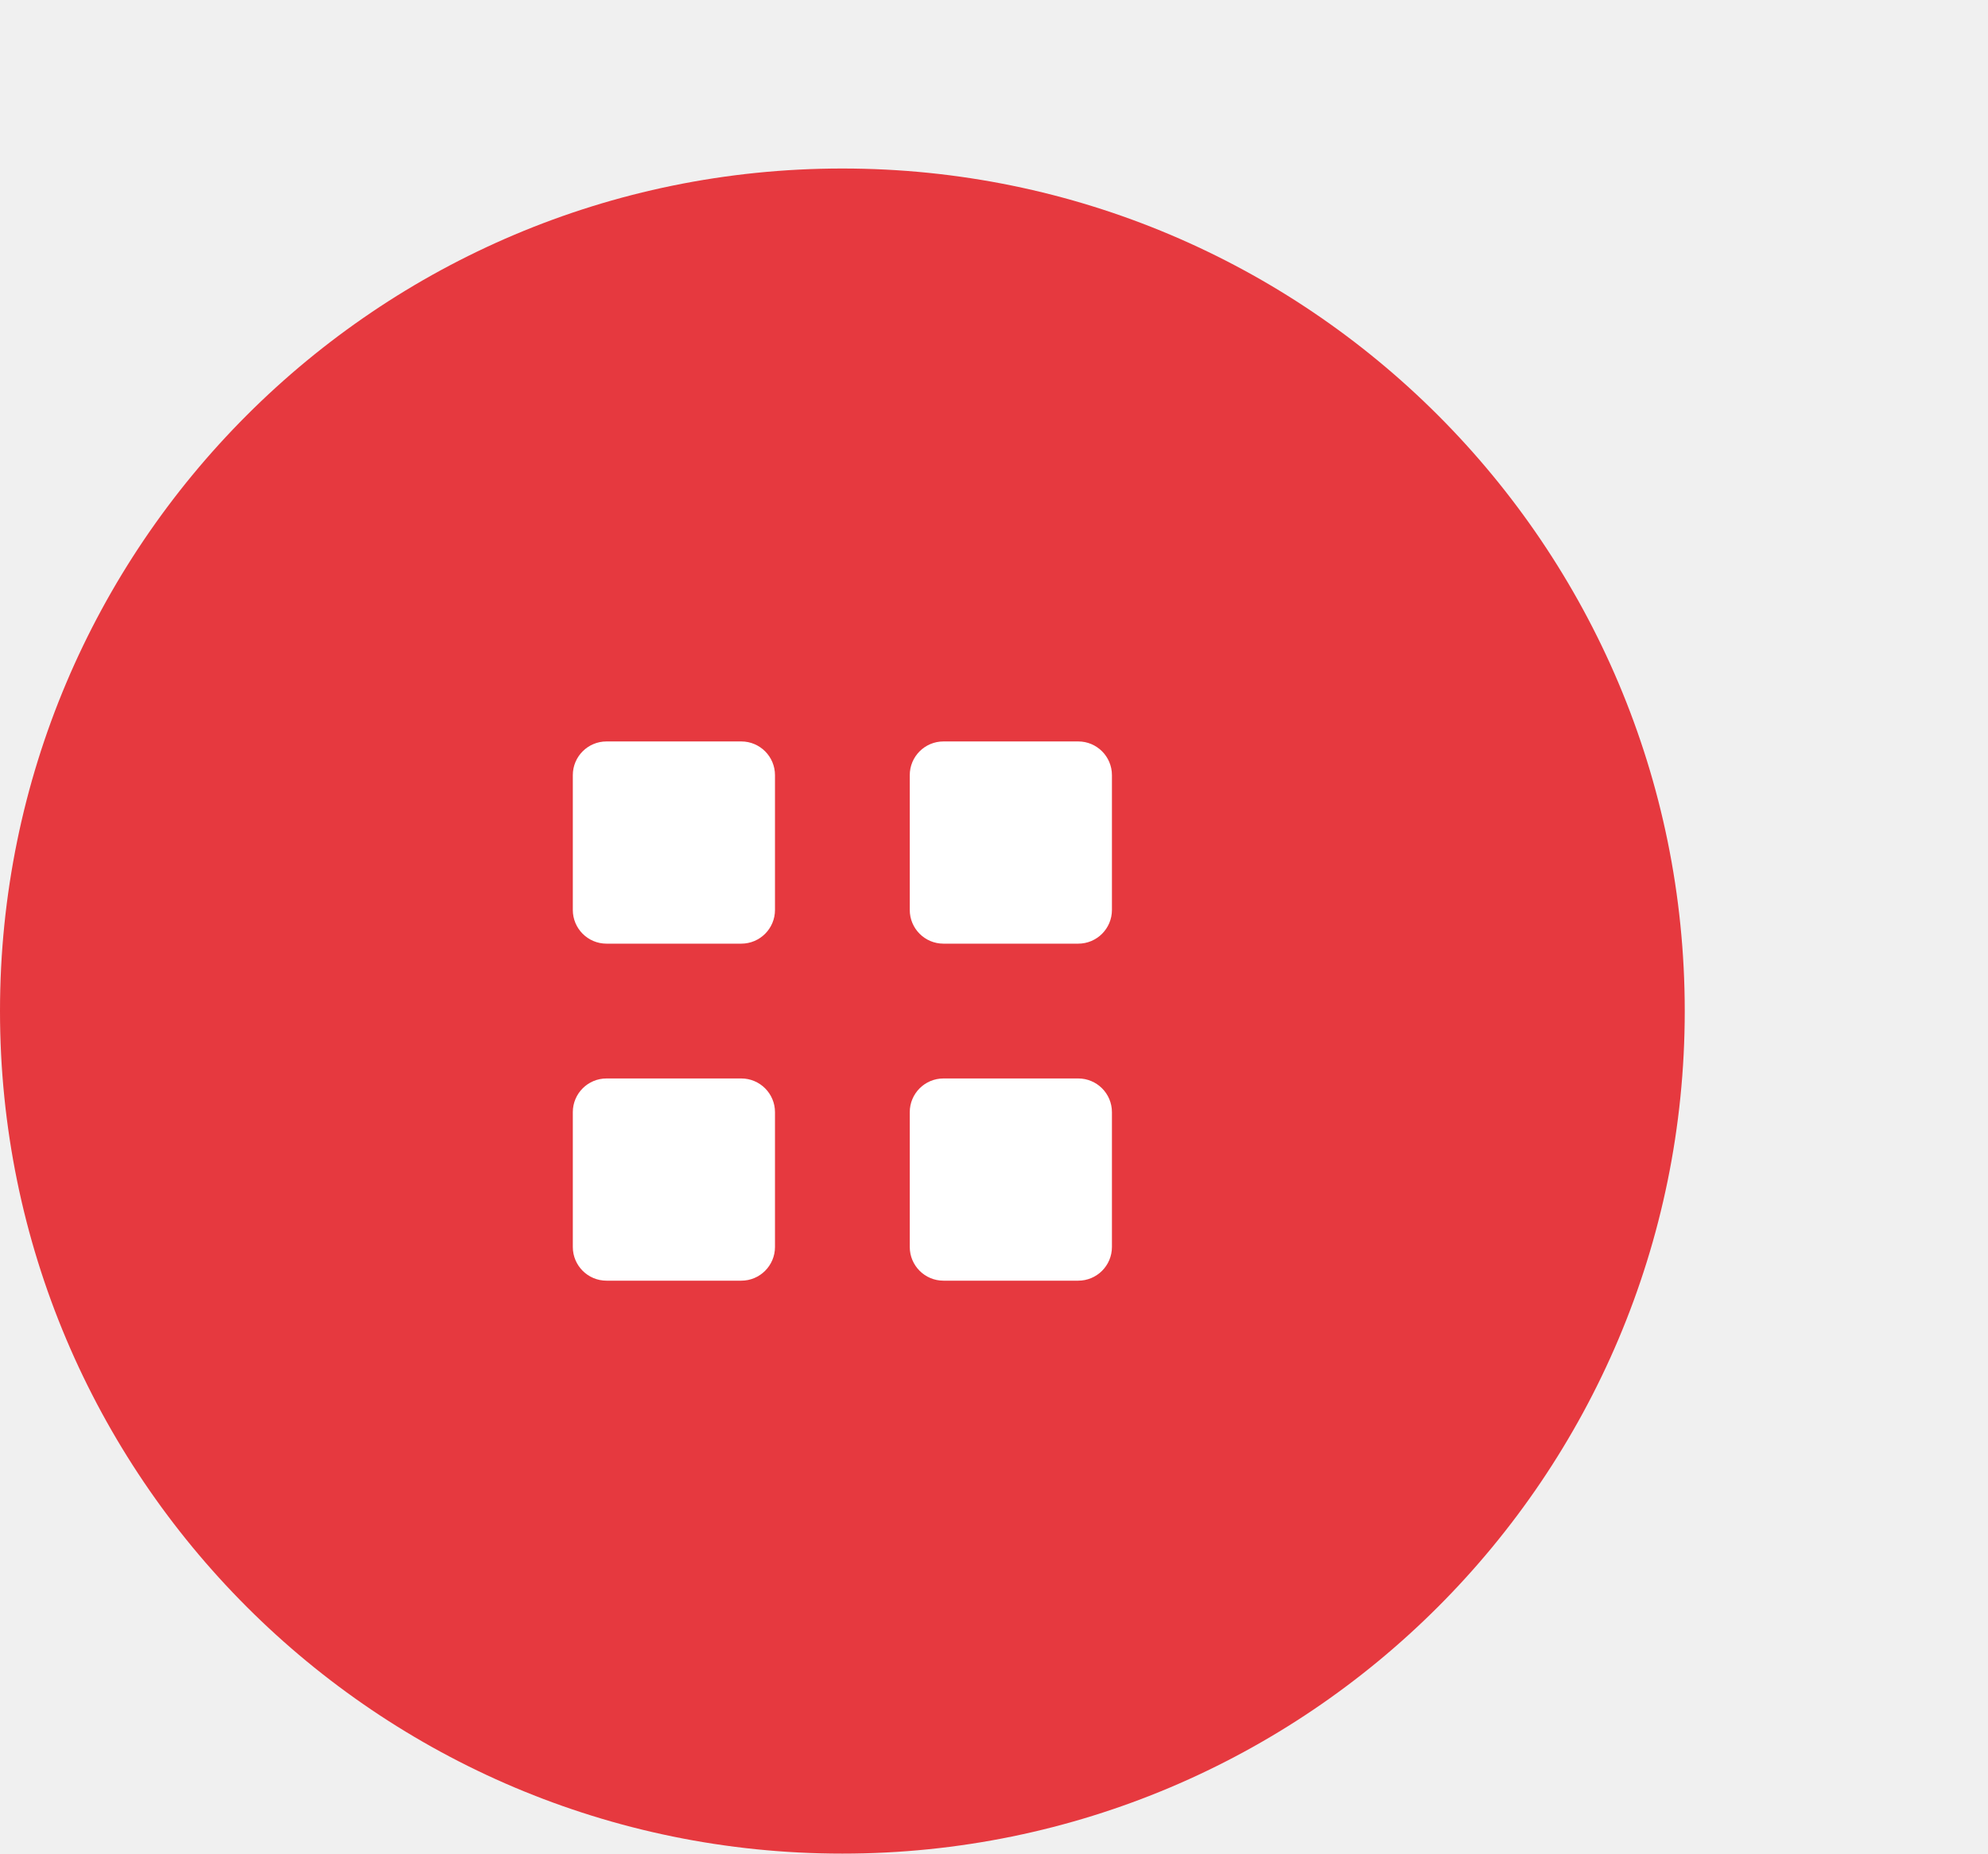
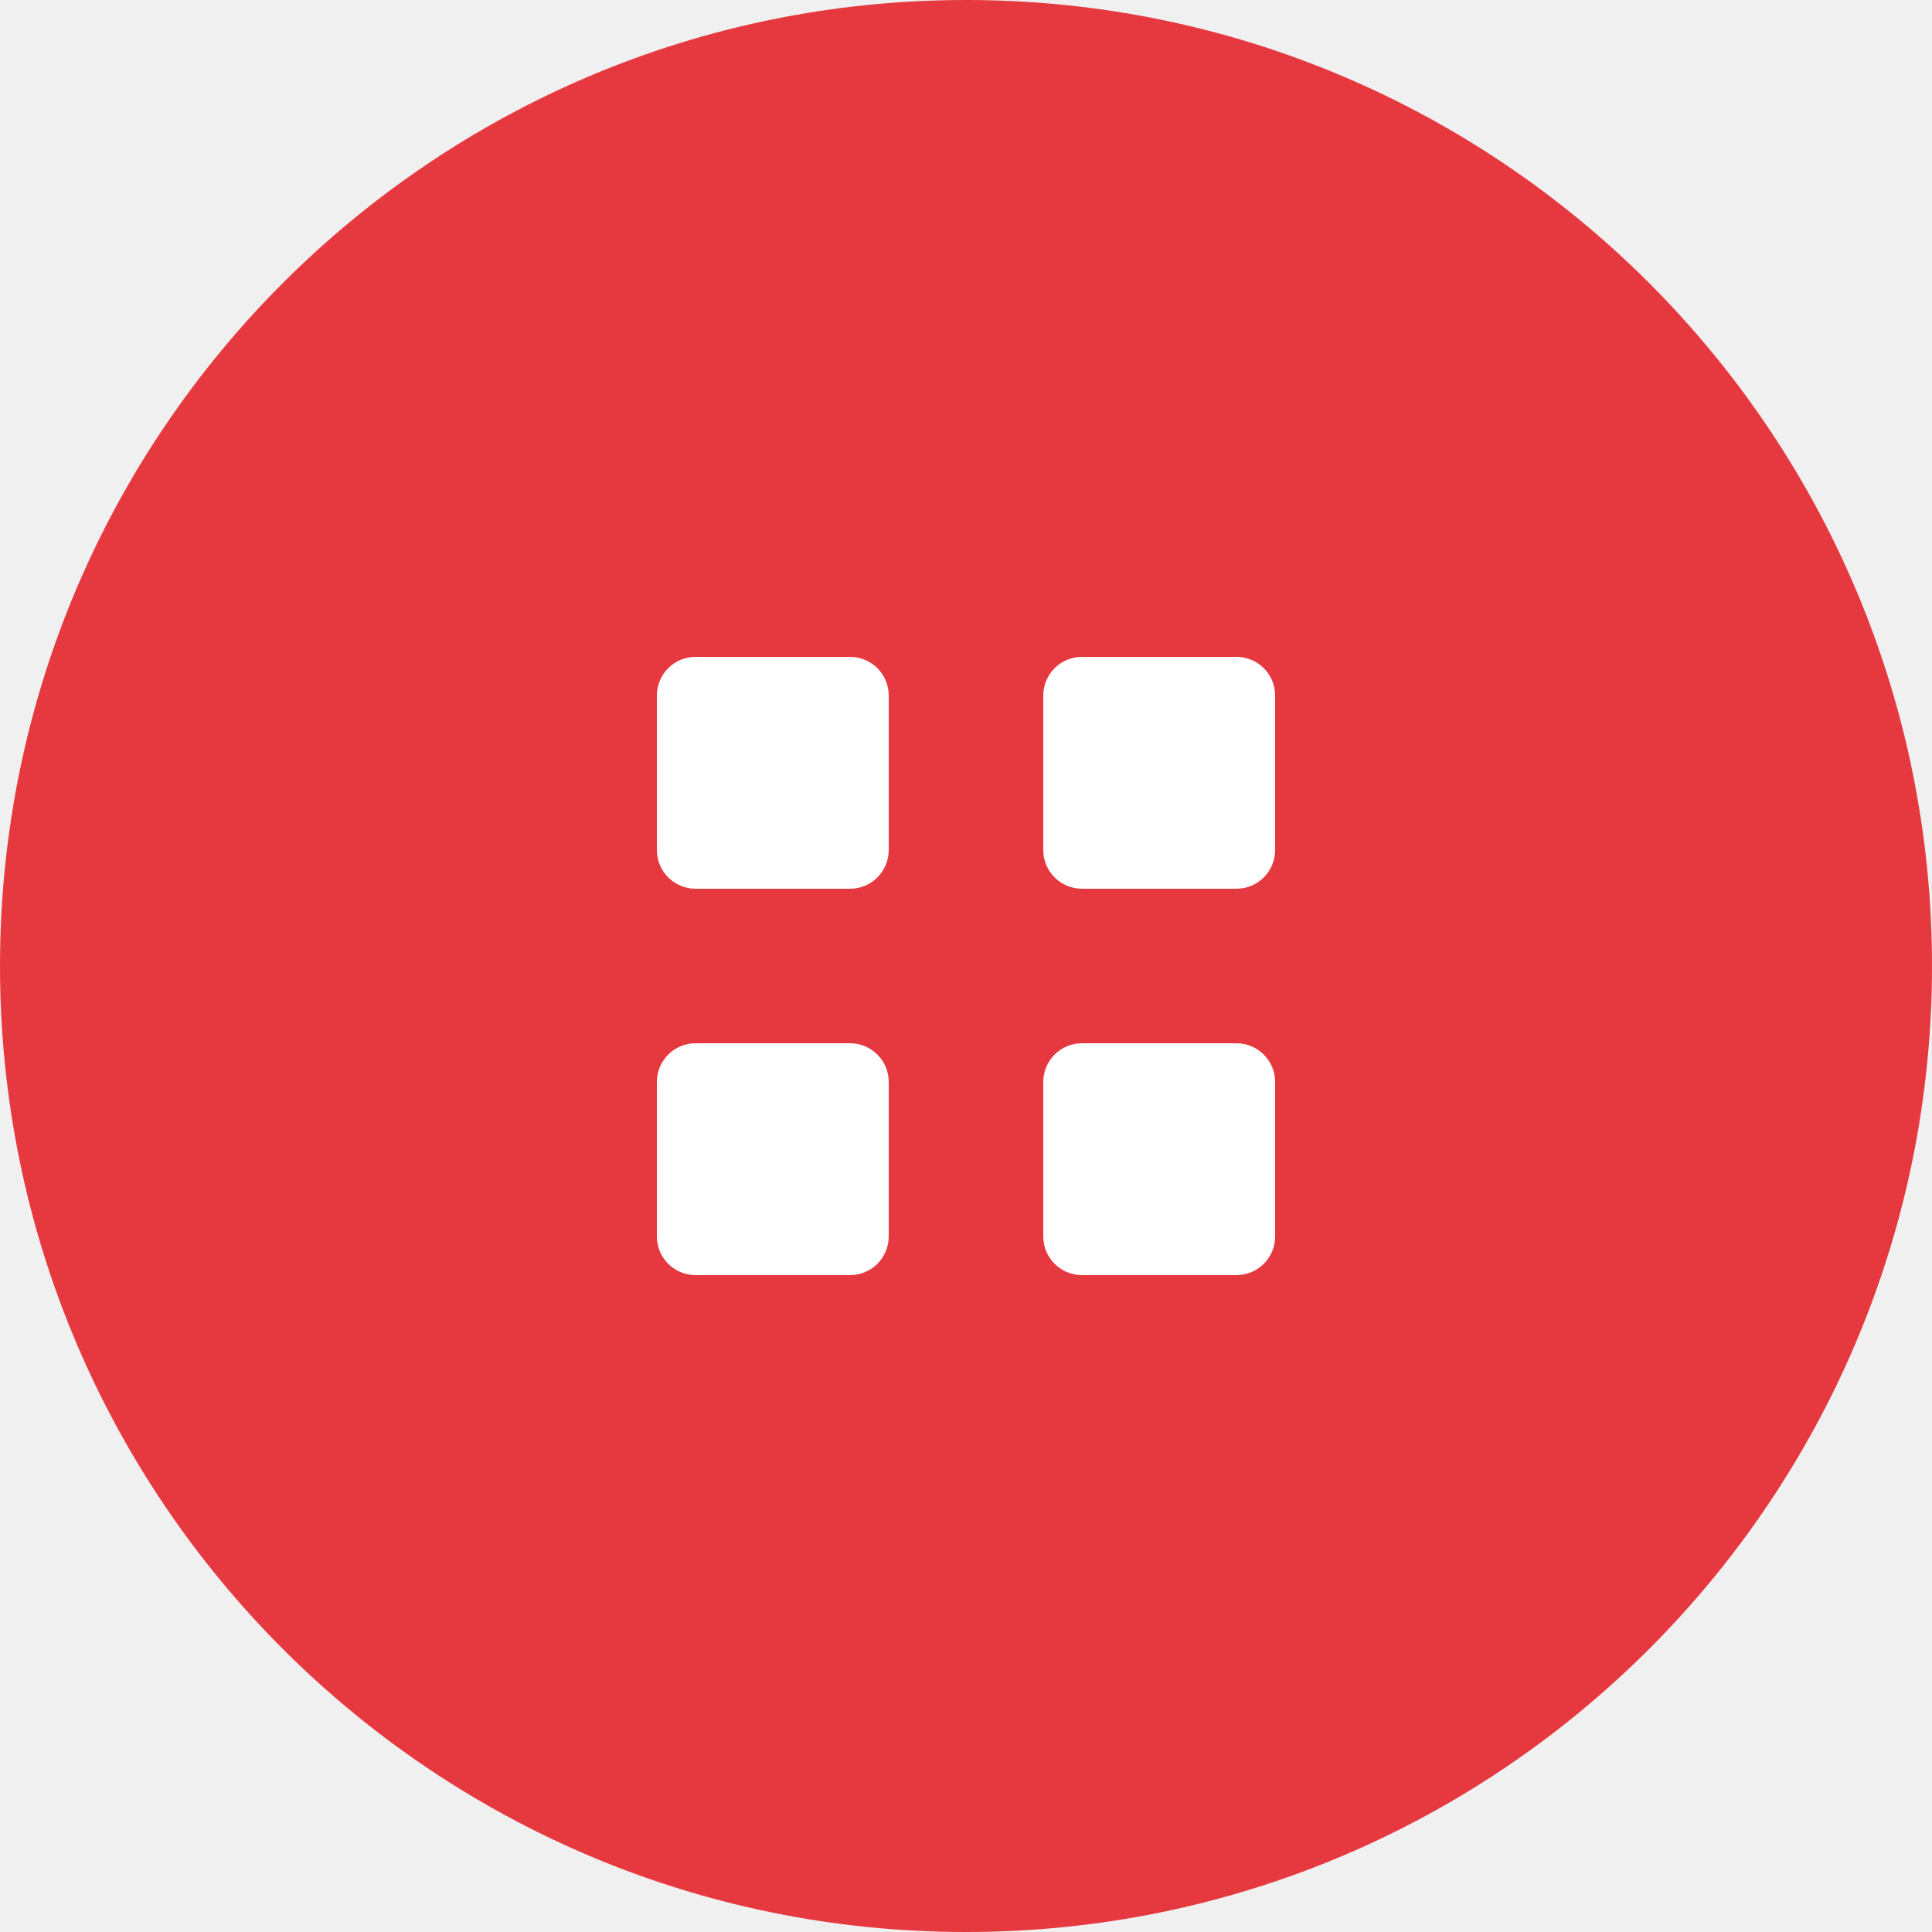
- <svg xmlns="http://www.w3.org/2000/svg" fill="none" viewBox="0 0 59 55">
-   <circle cx="25" cy="30" r="25" fill="#E6393F" />
-   <rect width="6" height="6" x="17" y="22" fill="#fff" rx="1" />
-   <rect width="6" height="6" x="17" y="32" fill="#fff" rx="1" />
-   <rect width="6" height="6" x="27" y="22" fill="#fff" rx="1" />
-   <rect width="6" height="6" x="27" y="32" fill="#fff" rx="1" />
+ <svg xmlns="http://www.w3.org/2000/svg" width="50" height="50" viewBox="0 0 50 50" fill="none">
+   <circle cx="25" cy="25" r="25" fill="#E6393F" />
+   <rect x="17" y="17" width="6" height="6" rx="1" fill="white" />
+   <rect x="17" y="27" width="6" height="6" rx="1" fill="white" />
+   <rect x="27" y="17" width="6" height="6" rx="1" fill="white" />
+   <rect x="27" y="27" width="6" height="6" rx="1" fill="white" />
</svg>
